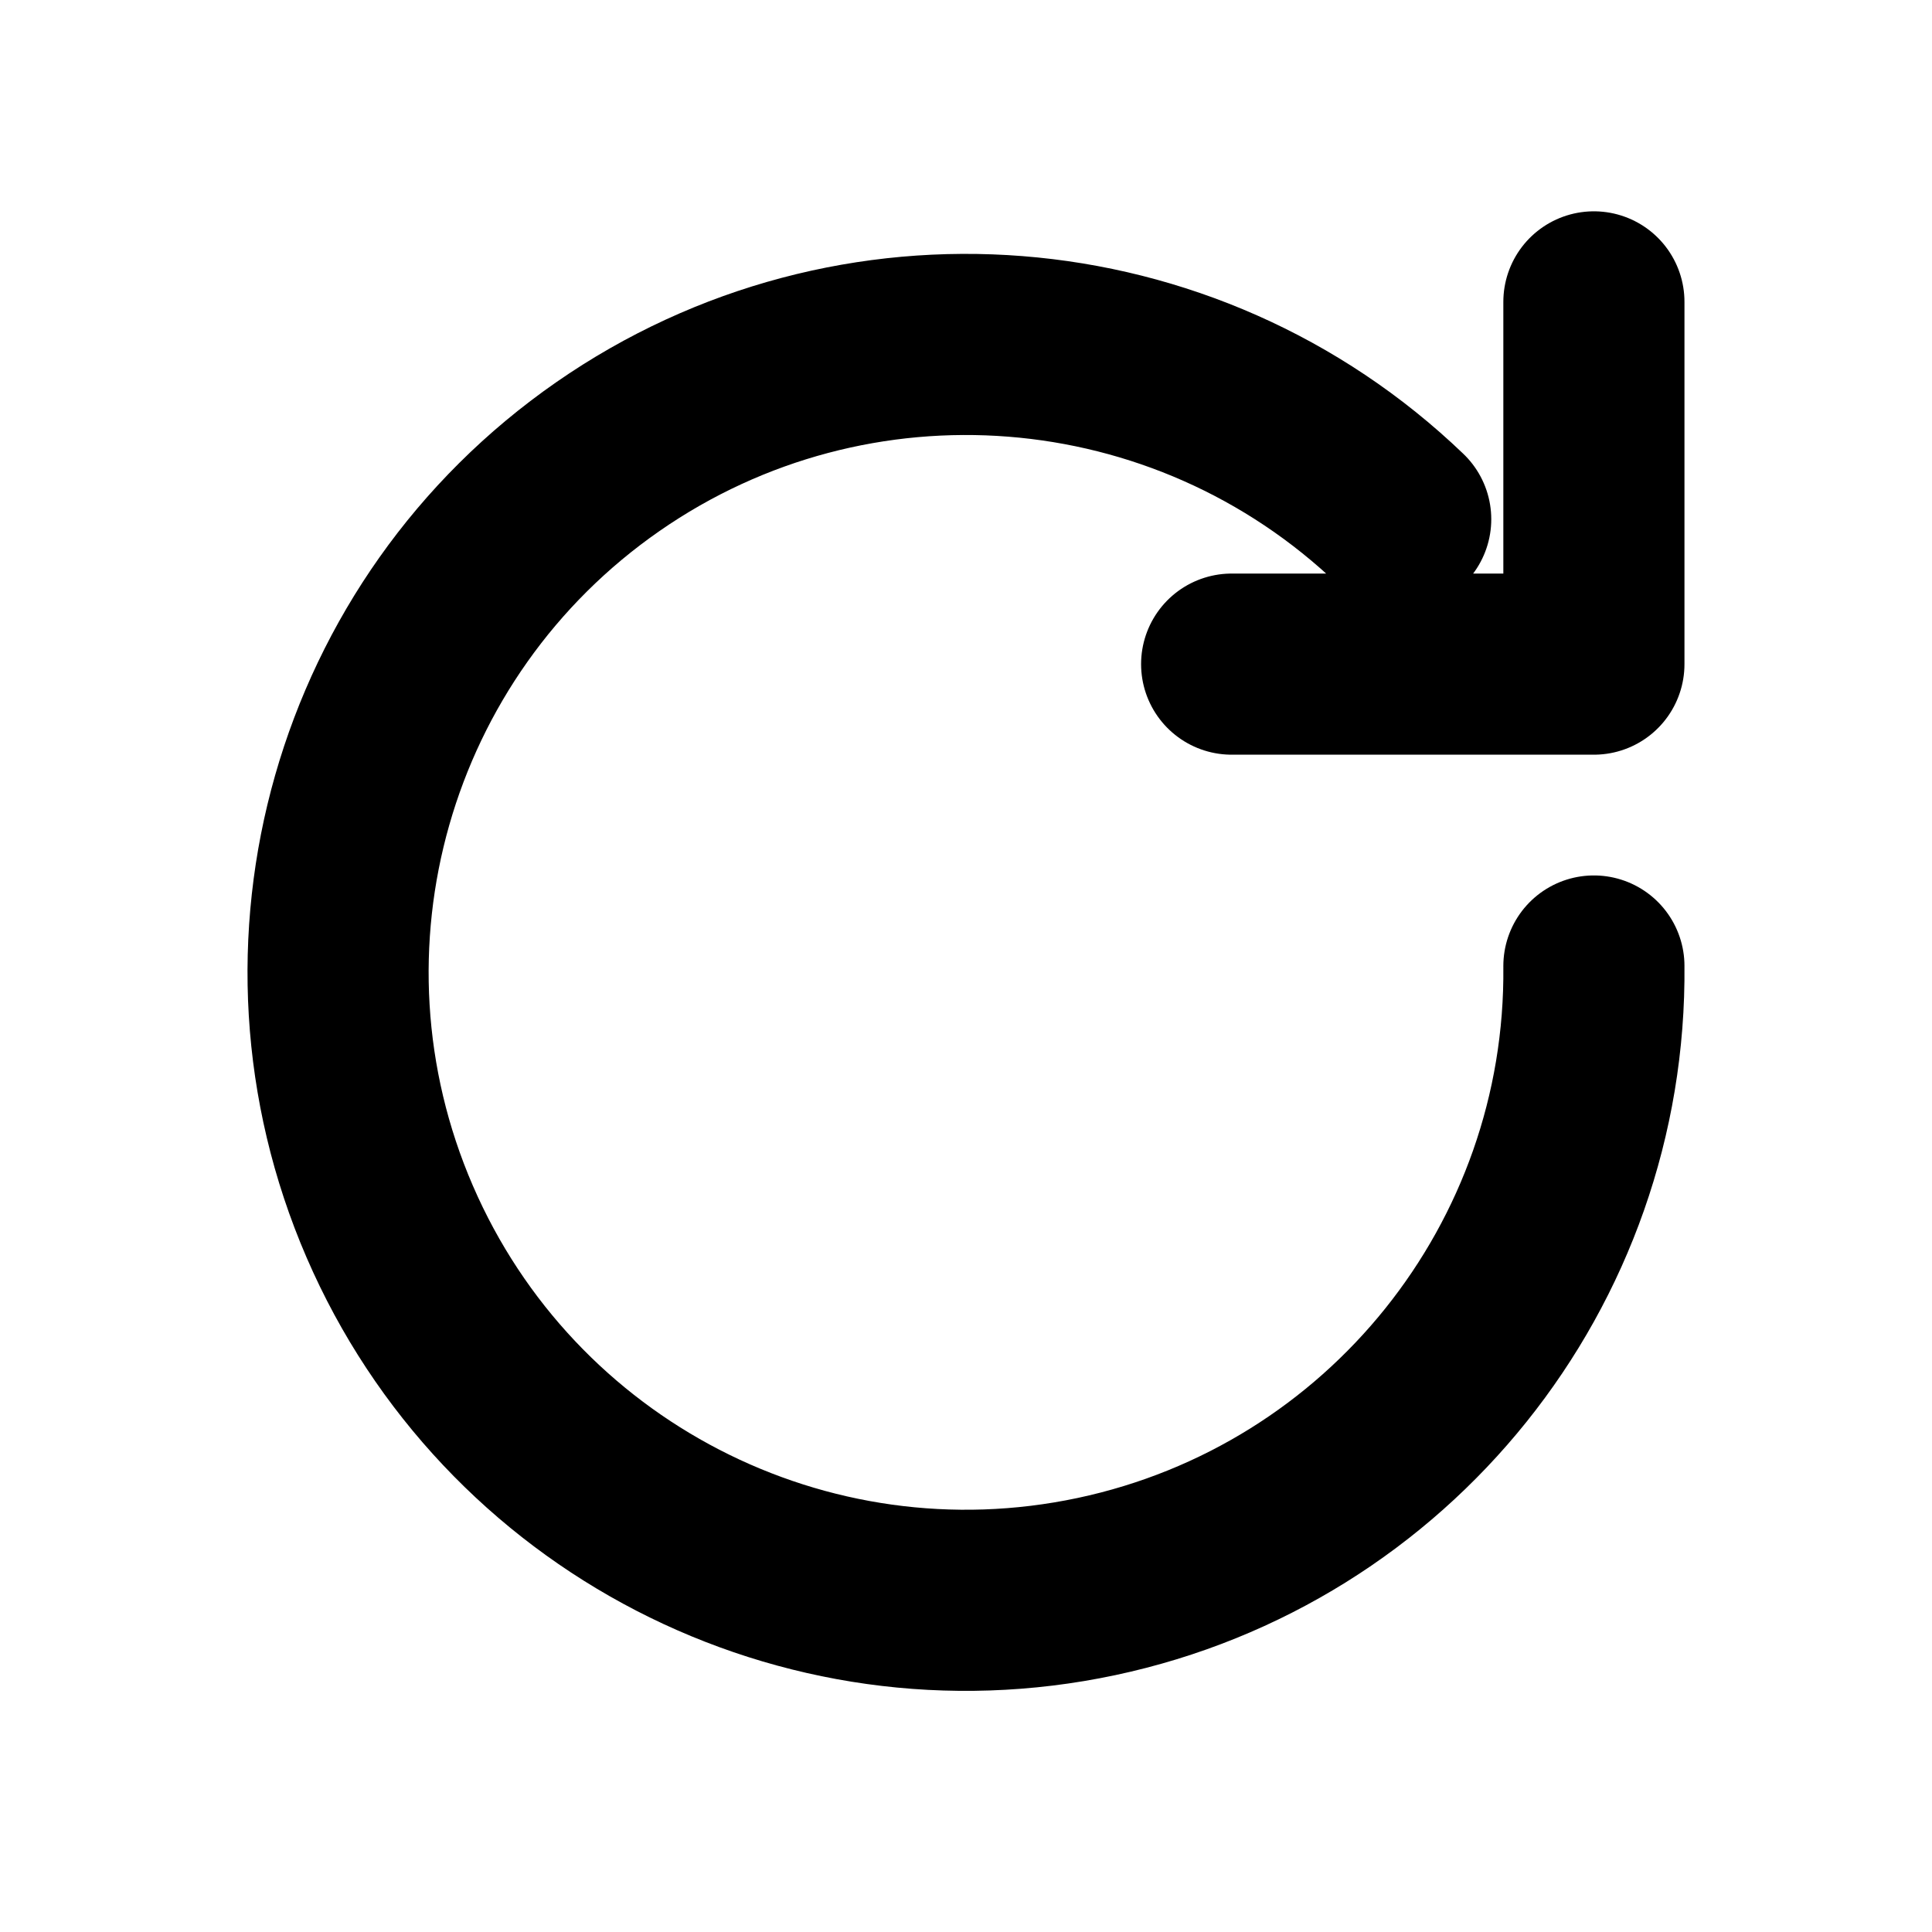
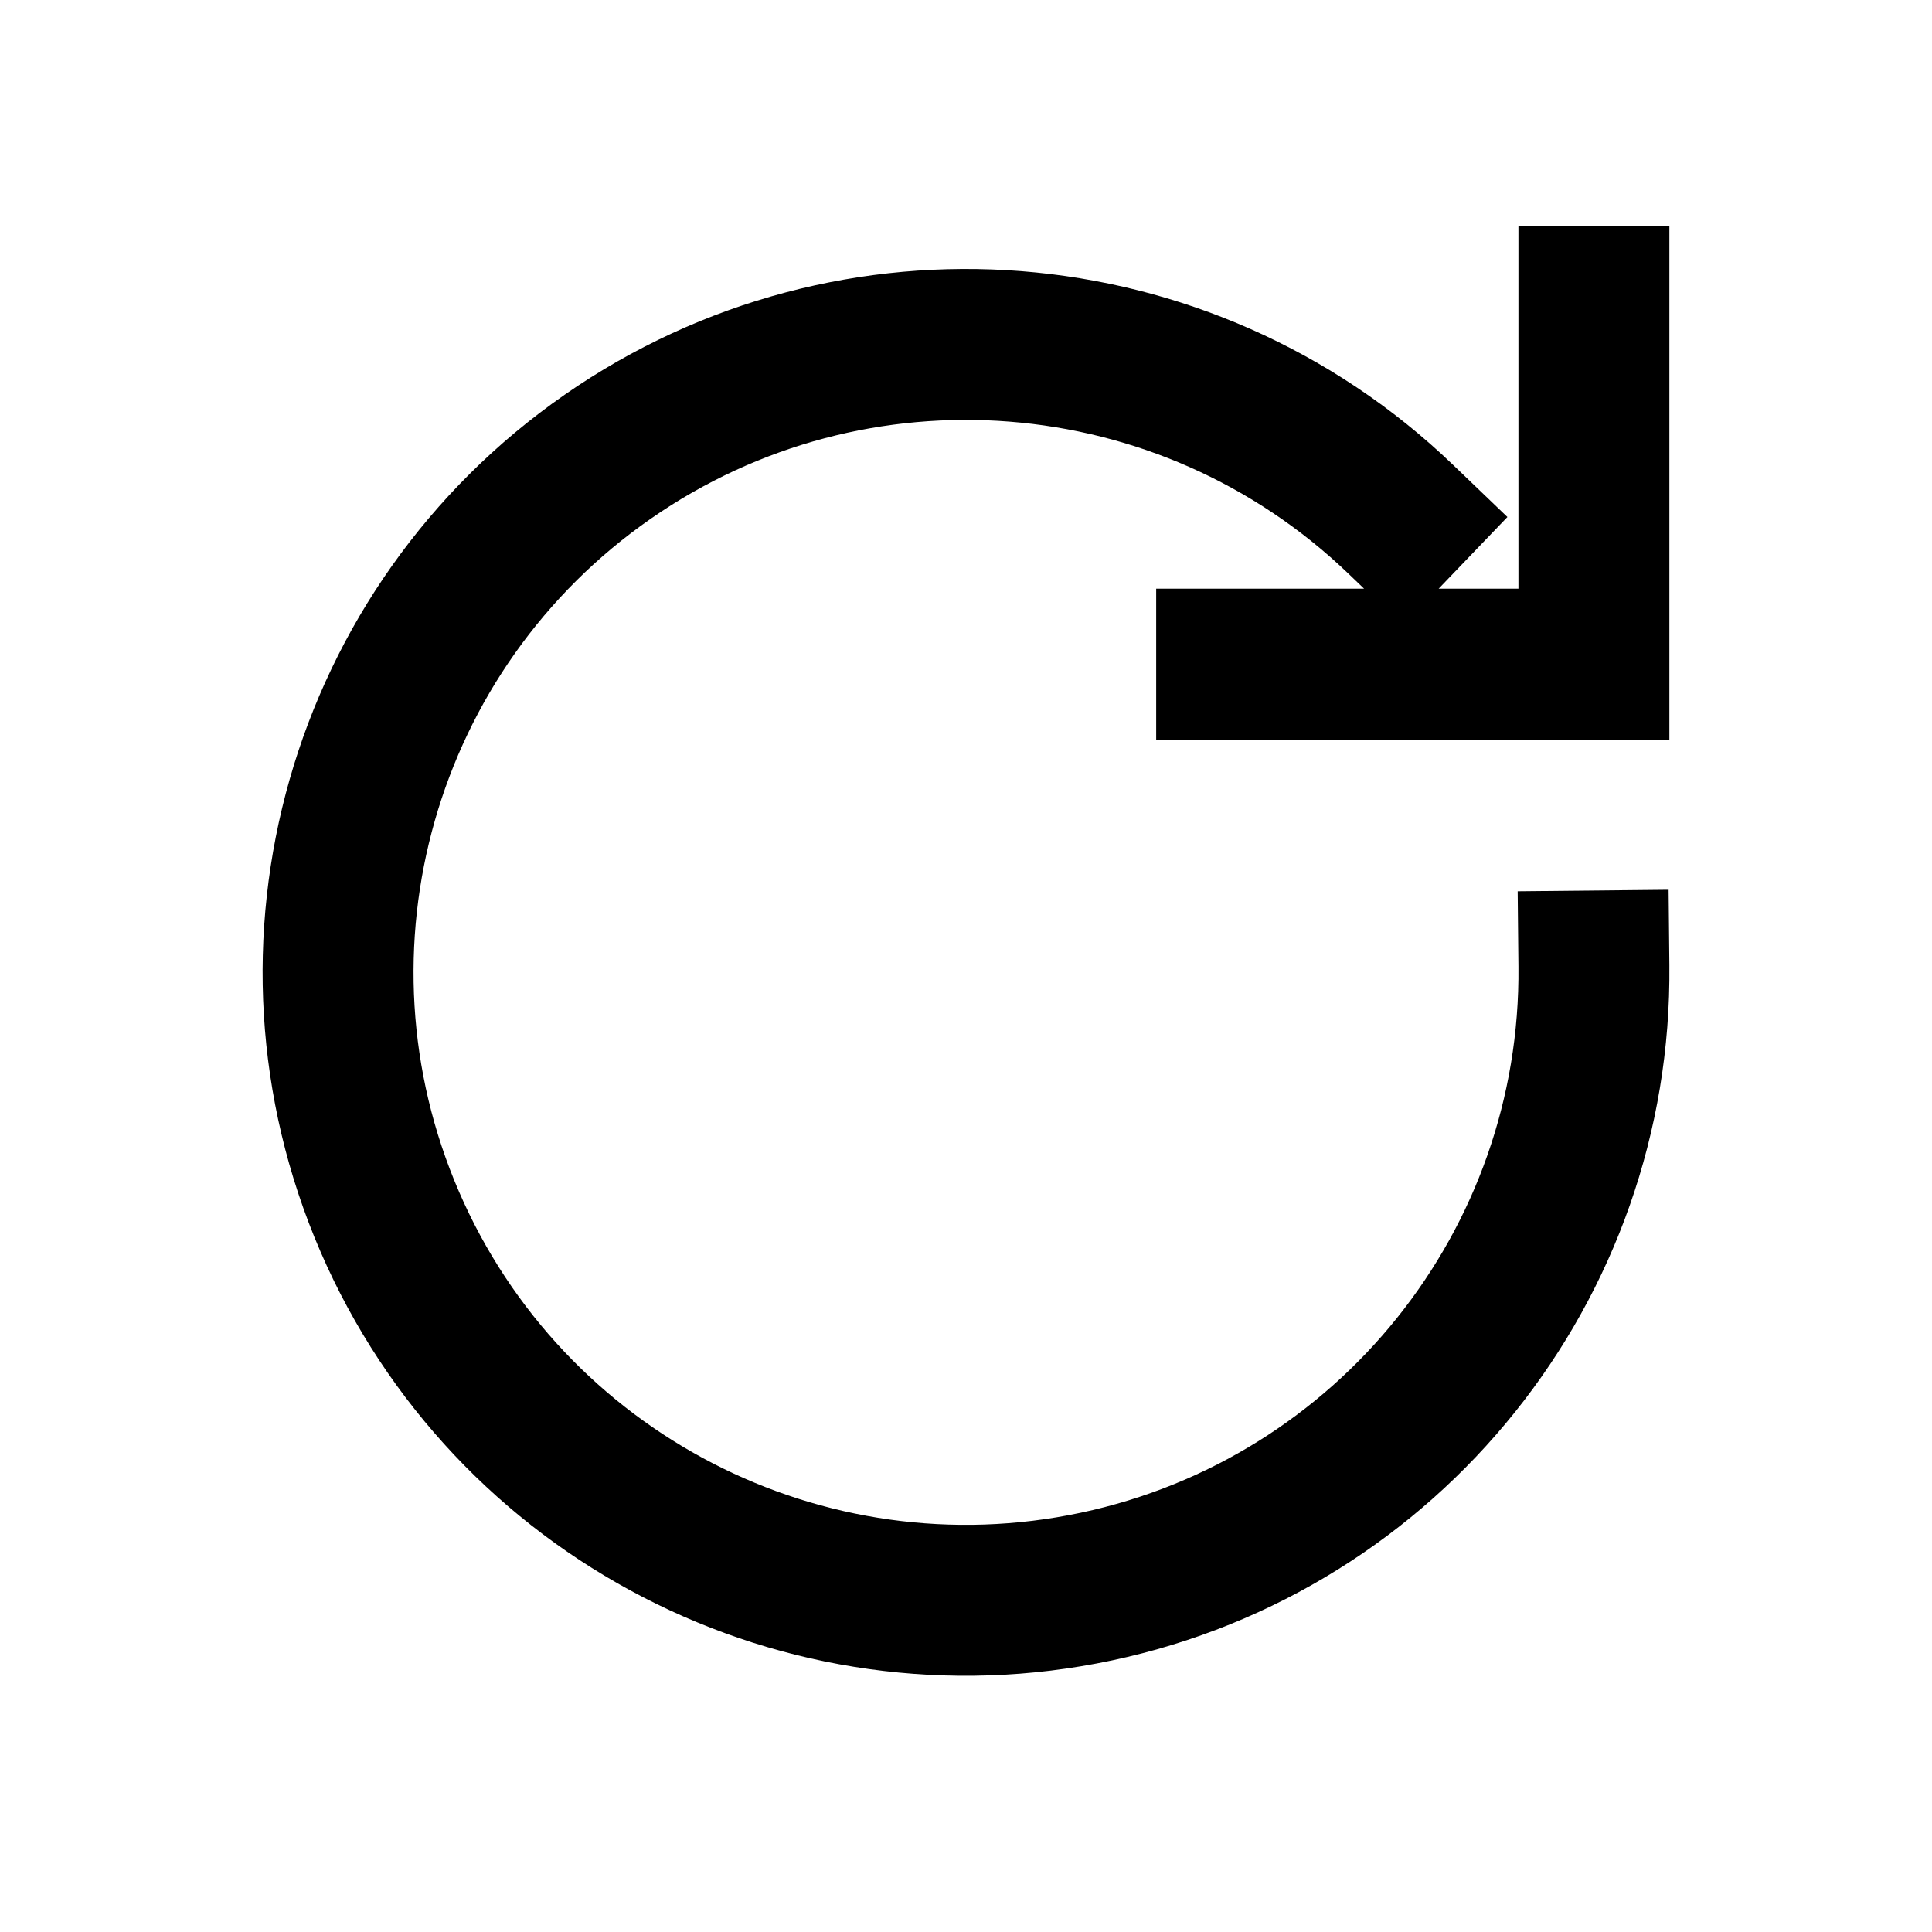
- <svg xmlns="http://www.w3.org/2000/svg" viewBox="0 0 16 16" fill="none" stroke="currentColor" stroke-width="1.5" stroke-linecap="round" stroke-linejoin="round">
+ <svg xmlns="http://www.w3.org/2000/svg" viewBox="0 0 16 16" fill="none" stroke="currentColor" stroke-width="1.25" stroke-linecap="square" stroke-linejoin="miter">
  <path d="M13.2 8A5.2 5.2 0 1 1 11.6 4.3M13.2 2.5v3h-3" />
</svg>
